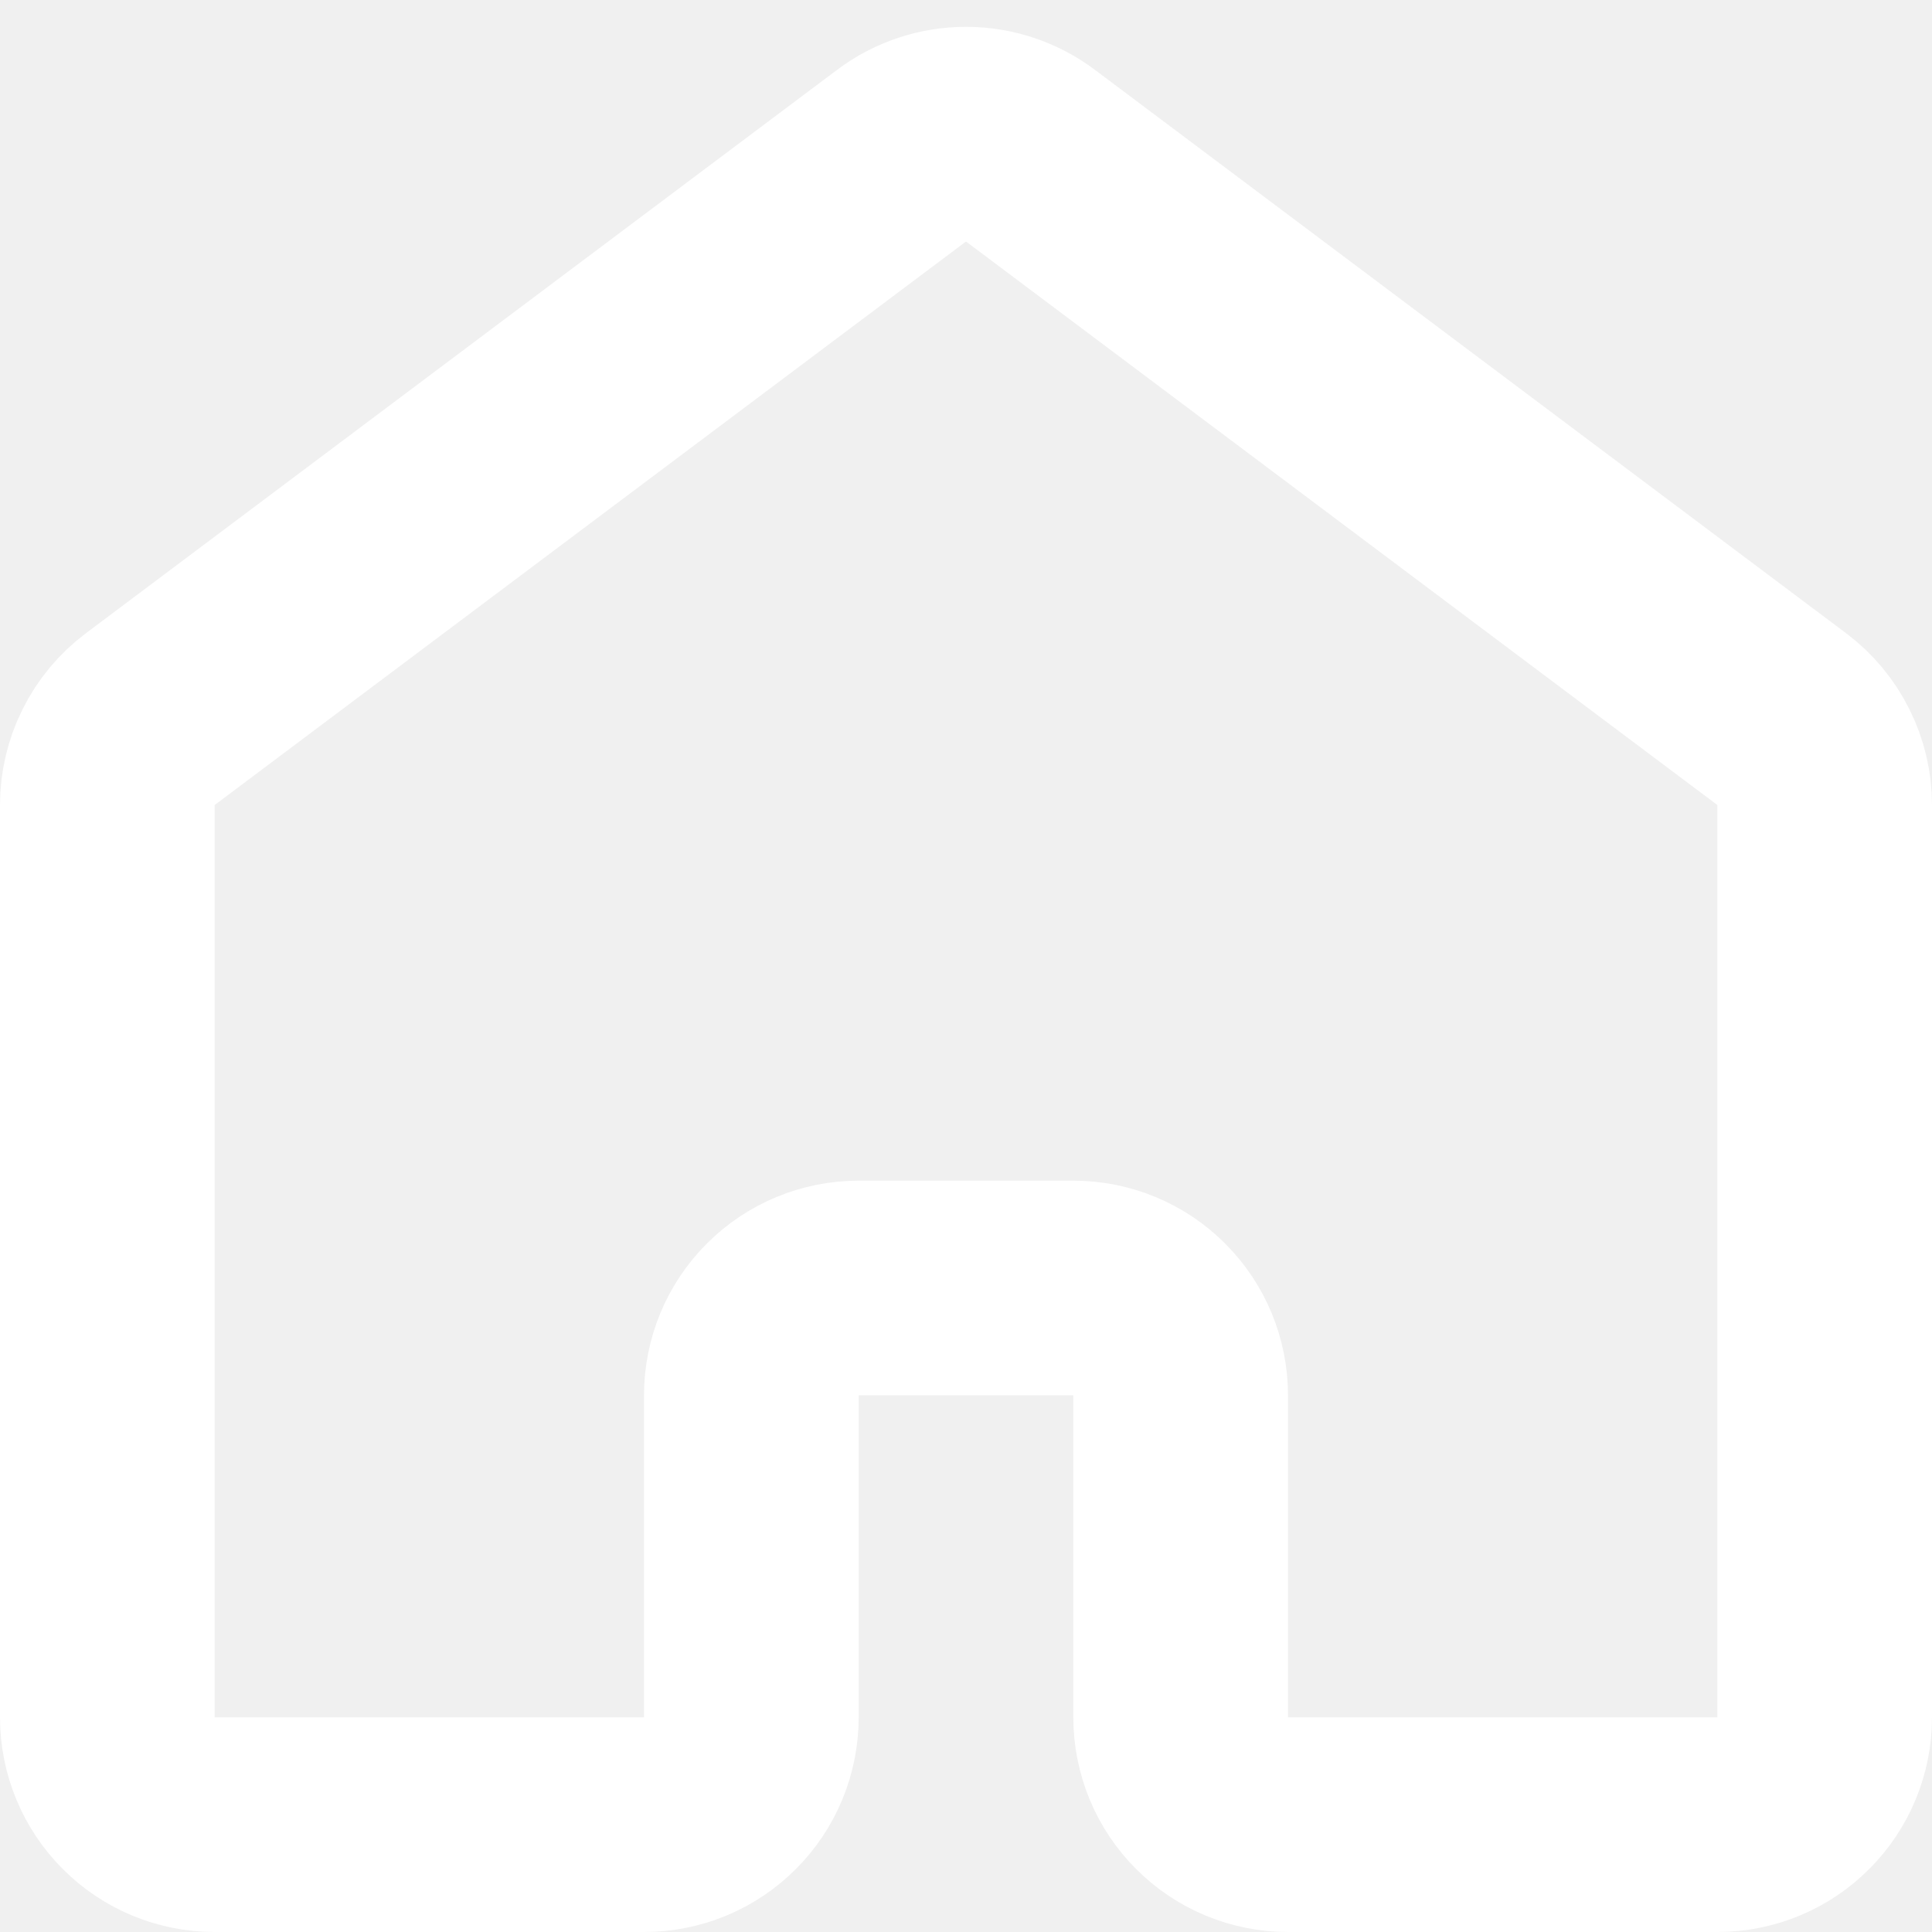
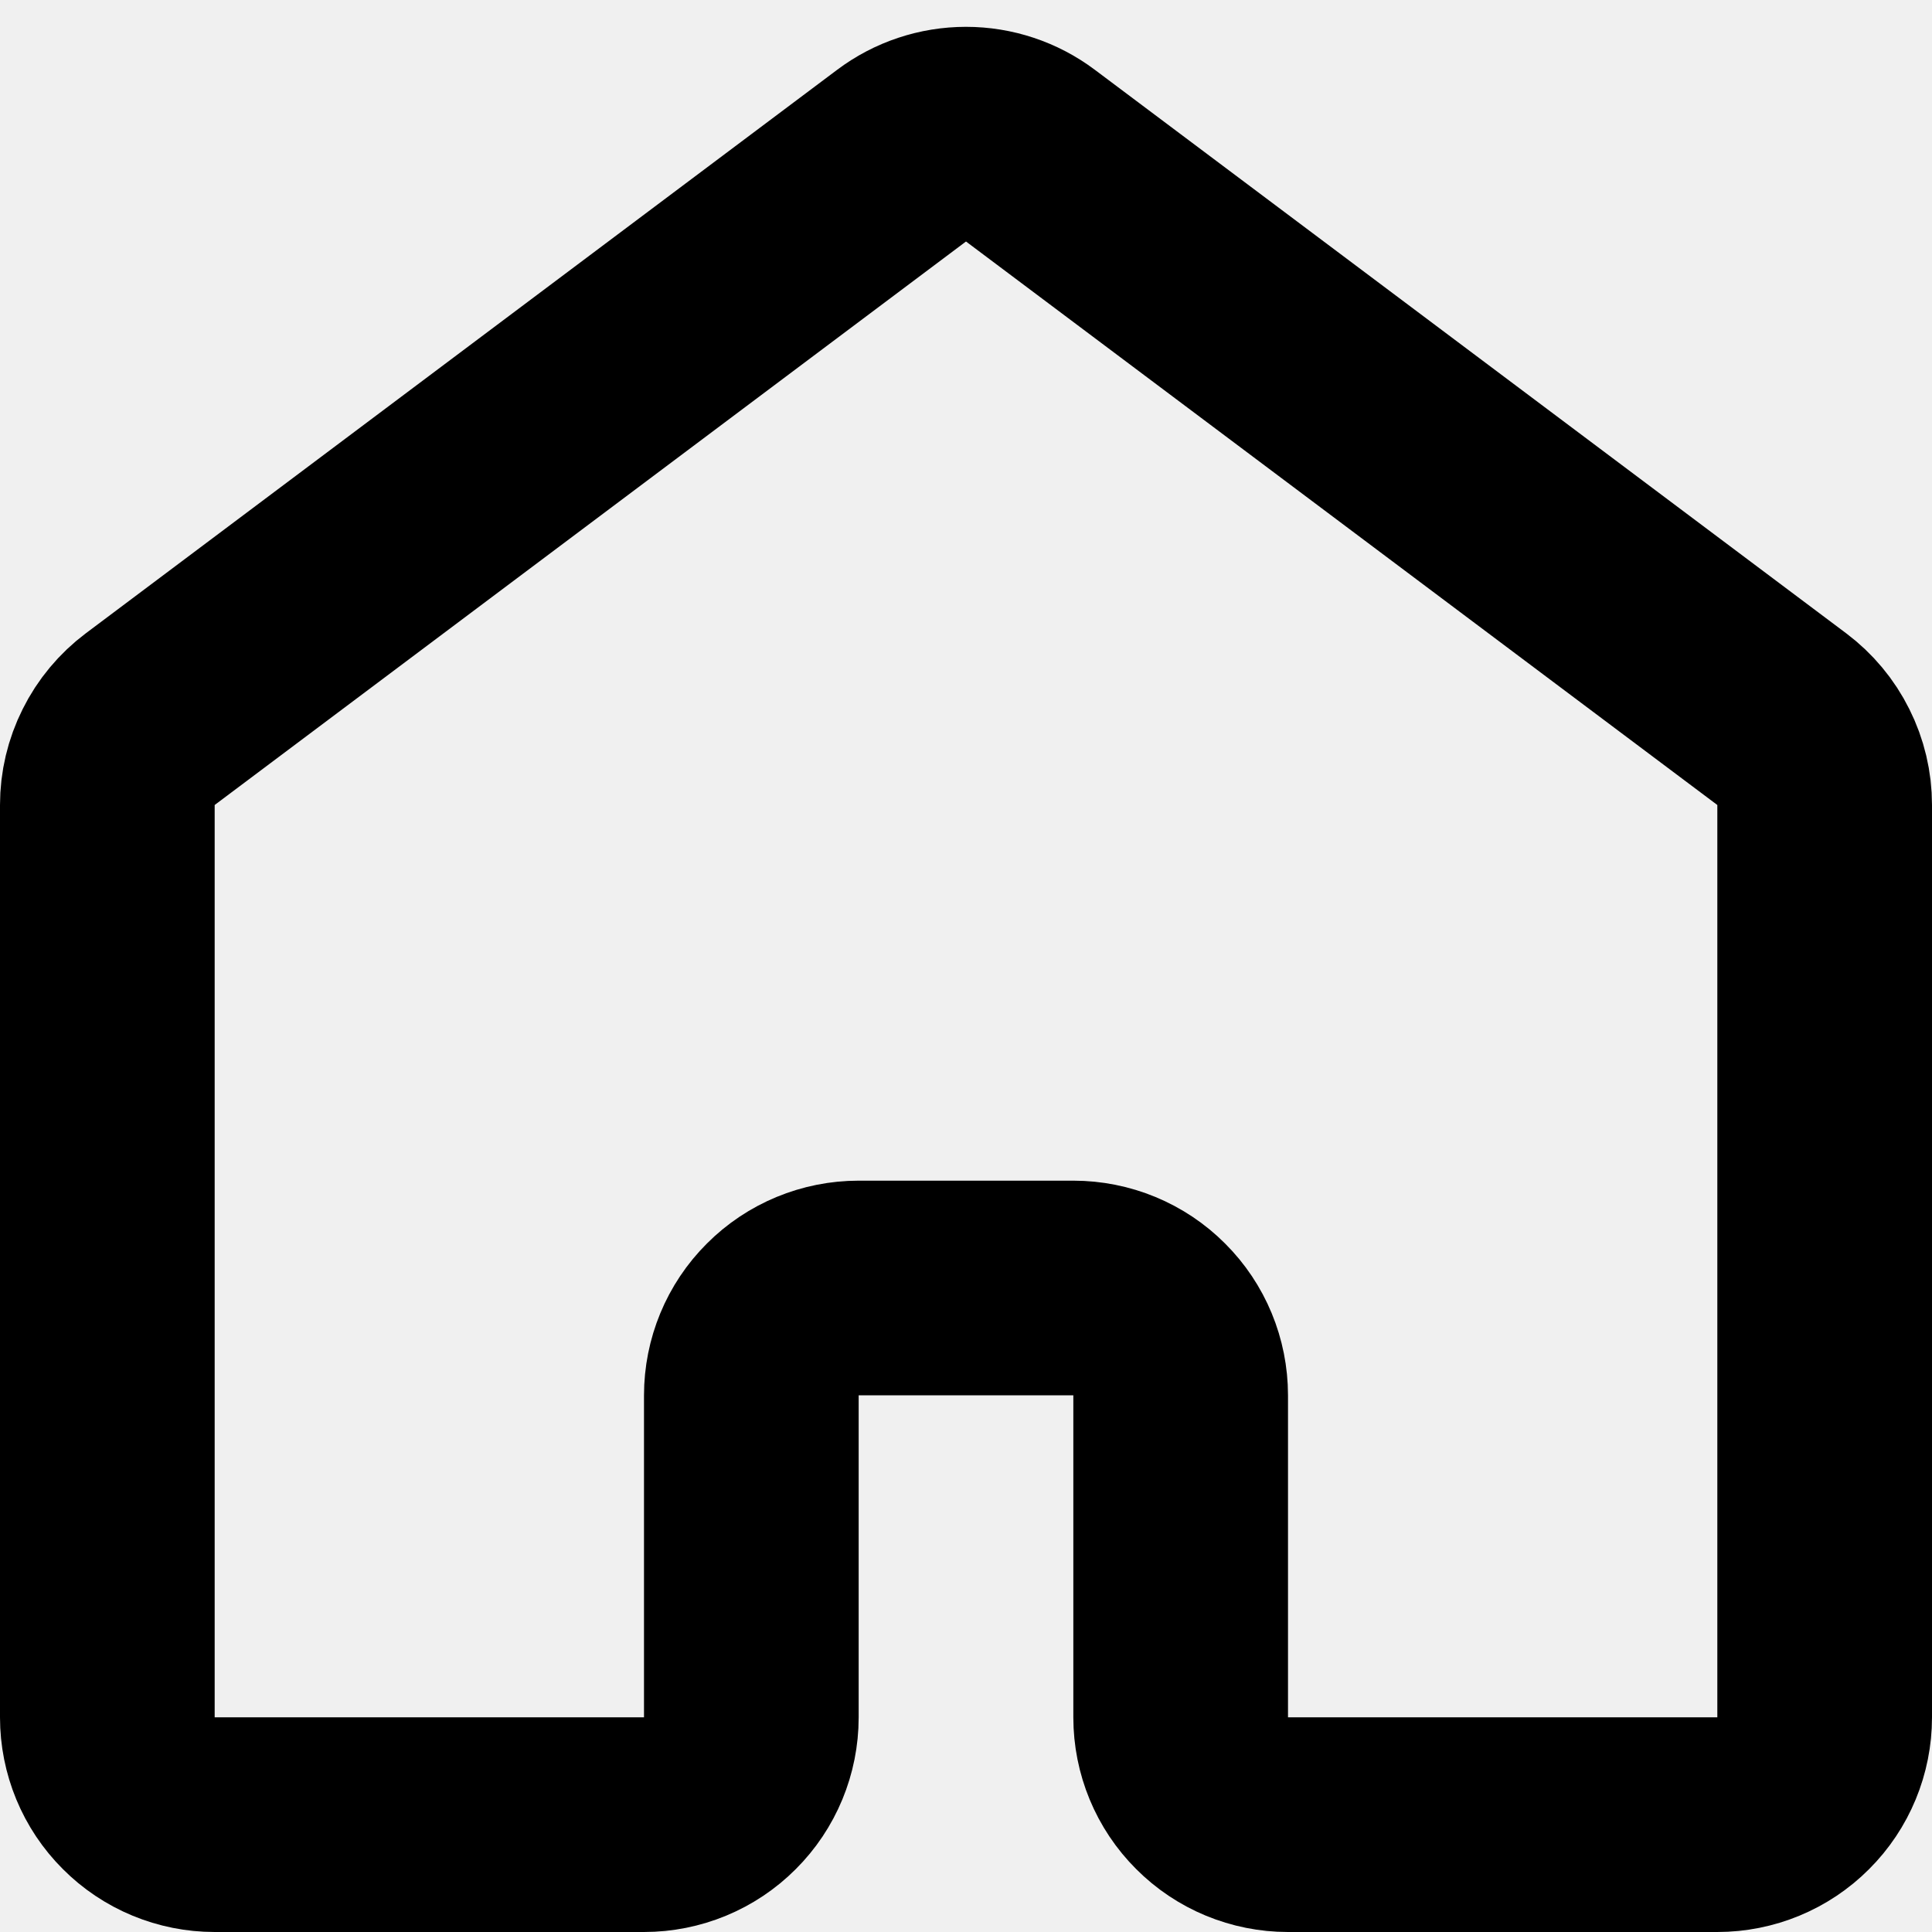
<svg xmlns="http://www.w3.org/2000/svg" width="18" height="18" viewBox="0 0 18 18" fill="none">
-   <path d="M17 16V7.5C17 7.345 16.964 7.192 16.894 7.053C16.825 6.914 16.724 6.793 16.6 6.7L9.6 1.45C9.427 1.32 9.216 1.25 9 1.25C8.784 1.25 8.573 1.32 8.4 1.45L1.4 6.7C1.276 6.793 1.175 6.914 1.106 7.053C1.036 7.192 1 7.345 1 7.5V16C1 16.265 1.105 16.52 1.293 16.707C1.48 16.895 1.735 17 2 17H6C6.265 17 6.52 16.895 6.707 16.707C6.895 16.52 7 16.265 7 16V13C7 12.735 7.105 12.48 7.293 12.293C7.48 12.105 7.735 12 8 12H10C10.265 12 10.52 12.105 10.707 12.293C10.895 12.48 11 12.735 11 13V16C11 16.265 11.105 16.52 11.293 16.707C11.48 16.895 11.735 17 12 17H16C16.265 17 16.52 16.895 16.707 16.707C16.895 16.52 17 16.265 17 16Z" stroke="white" stroke-width="2" stroke-linecap="round" stroke-linejoin="round" />
+   <path d="M17 16V7.5C17 7.345 16.964 7.192 16.894 7.053C16.825 6.914 16.724 6.793 16.6 6.7L9.6 1.45C9.427 1.32 9.216 1.25 9 1.25C8.784 1.25 8.573 1.32 8.4 1.45L1.4 6.7C1.276 6.793 1.175 6.914 1.106 7.053C1.036 7.192 1 7.345 1 7.5V16C1 16.265 1.105 16.52 1.293 16.707C1.48 16.895 1.735 17 2 17H6C6.265 17 6.52 16.895 6.707 16.707C6.895 16.52 7 16.265 7 16V13C7 12.735 7.105 12.48 7.293 12.293C7.48 12.105 7.735 12 8 12H10C10.265 12 10.52 12.105 10.707 12.293C10.895 12.48 11 12.735 11 13V16C11 16.265 11.105 16.52 11.293 16.707C11.48 16.895 11.735 17 12 17H16C16.265 17 16.52 16.895 16.707 16.707C16.895 16.52 17 16.265 17 16Z" stroke="black" stroke-width="2" stroke-linecap="round" stroke-linejoin="round" />
</svg>
